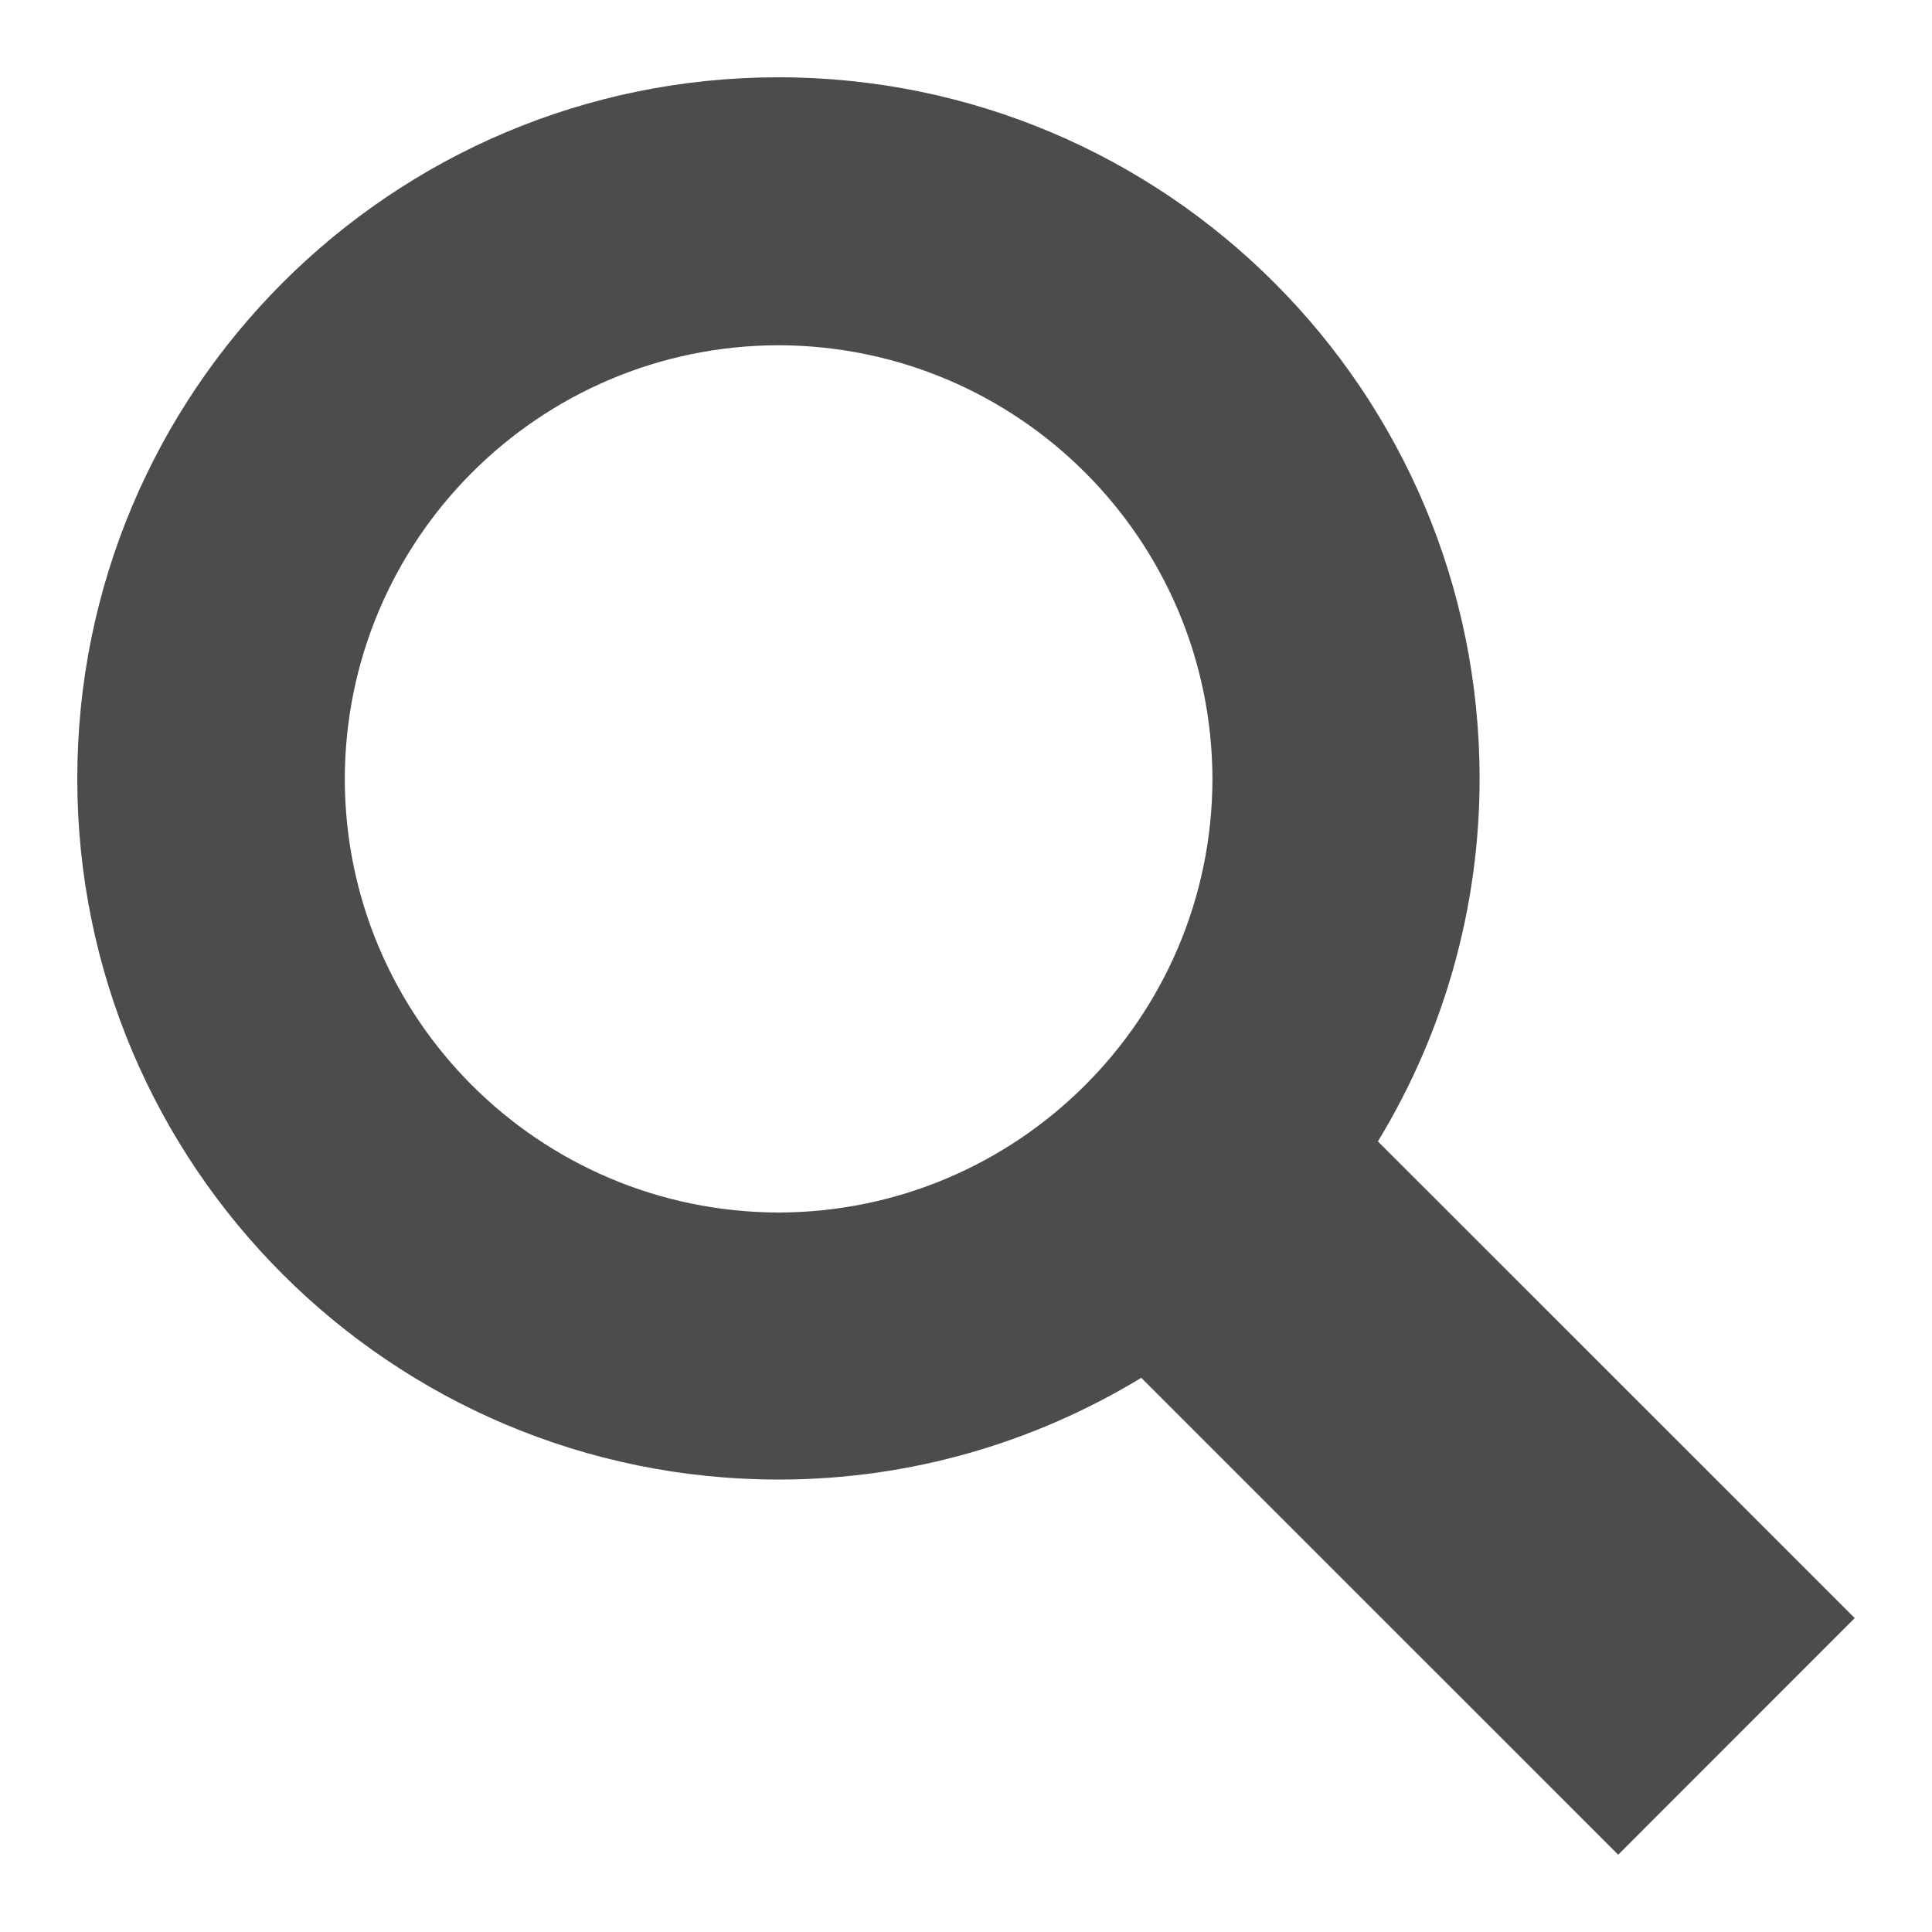
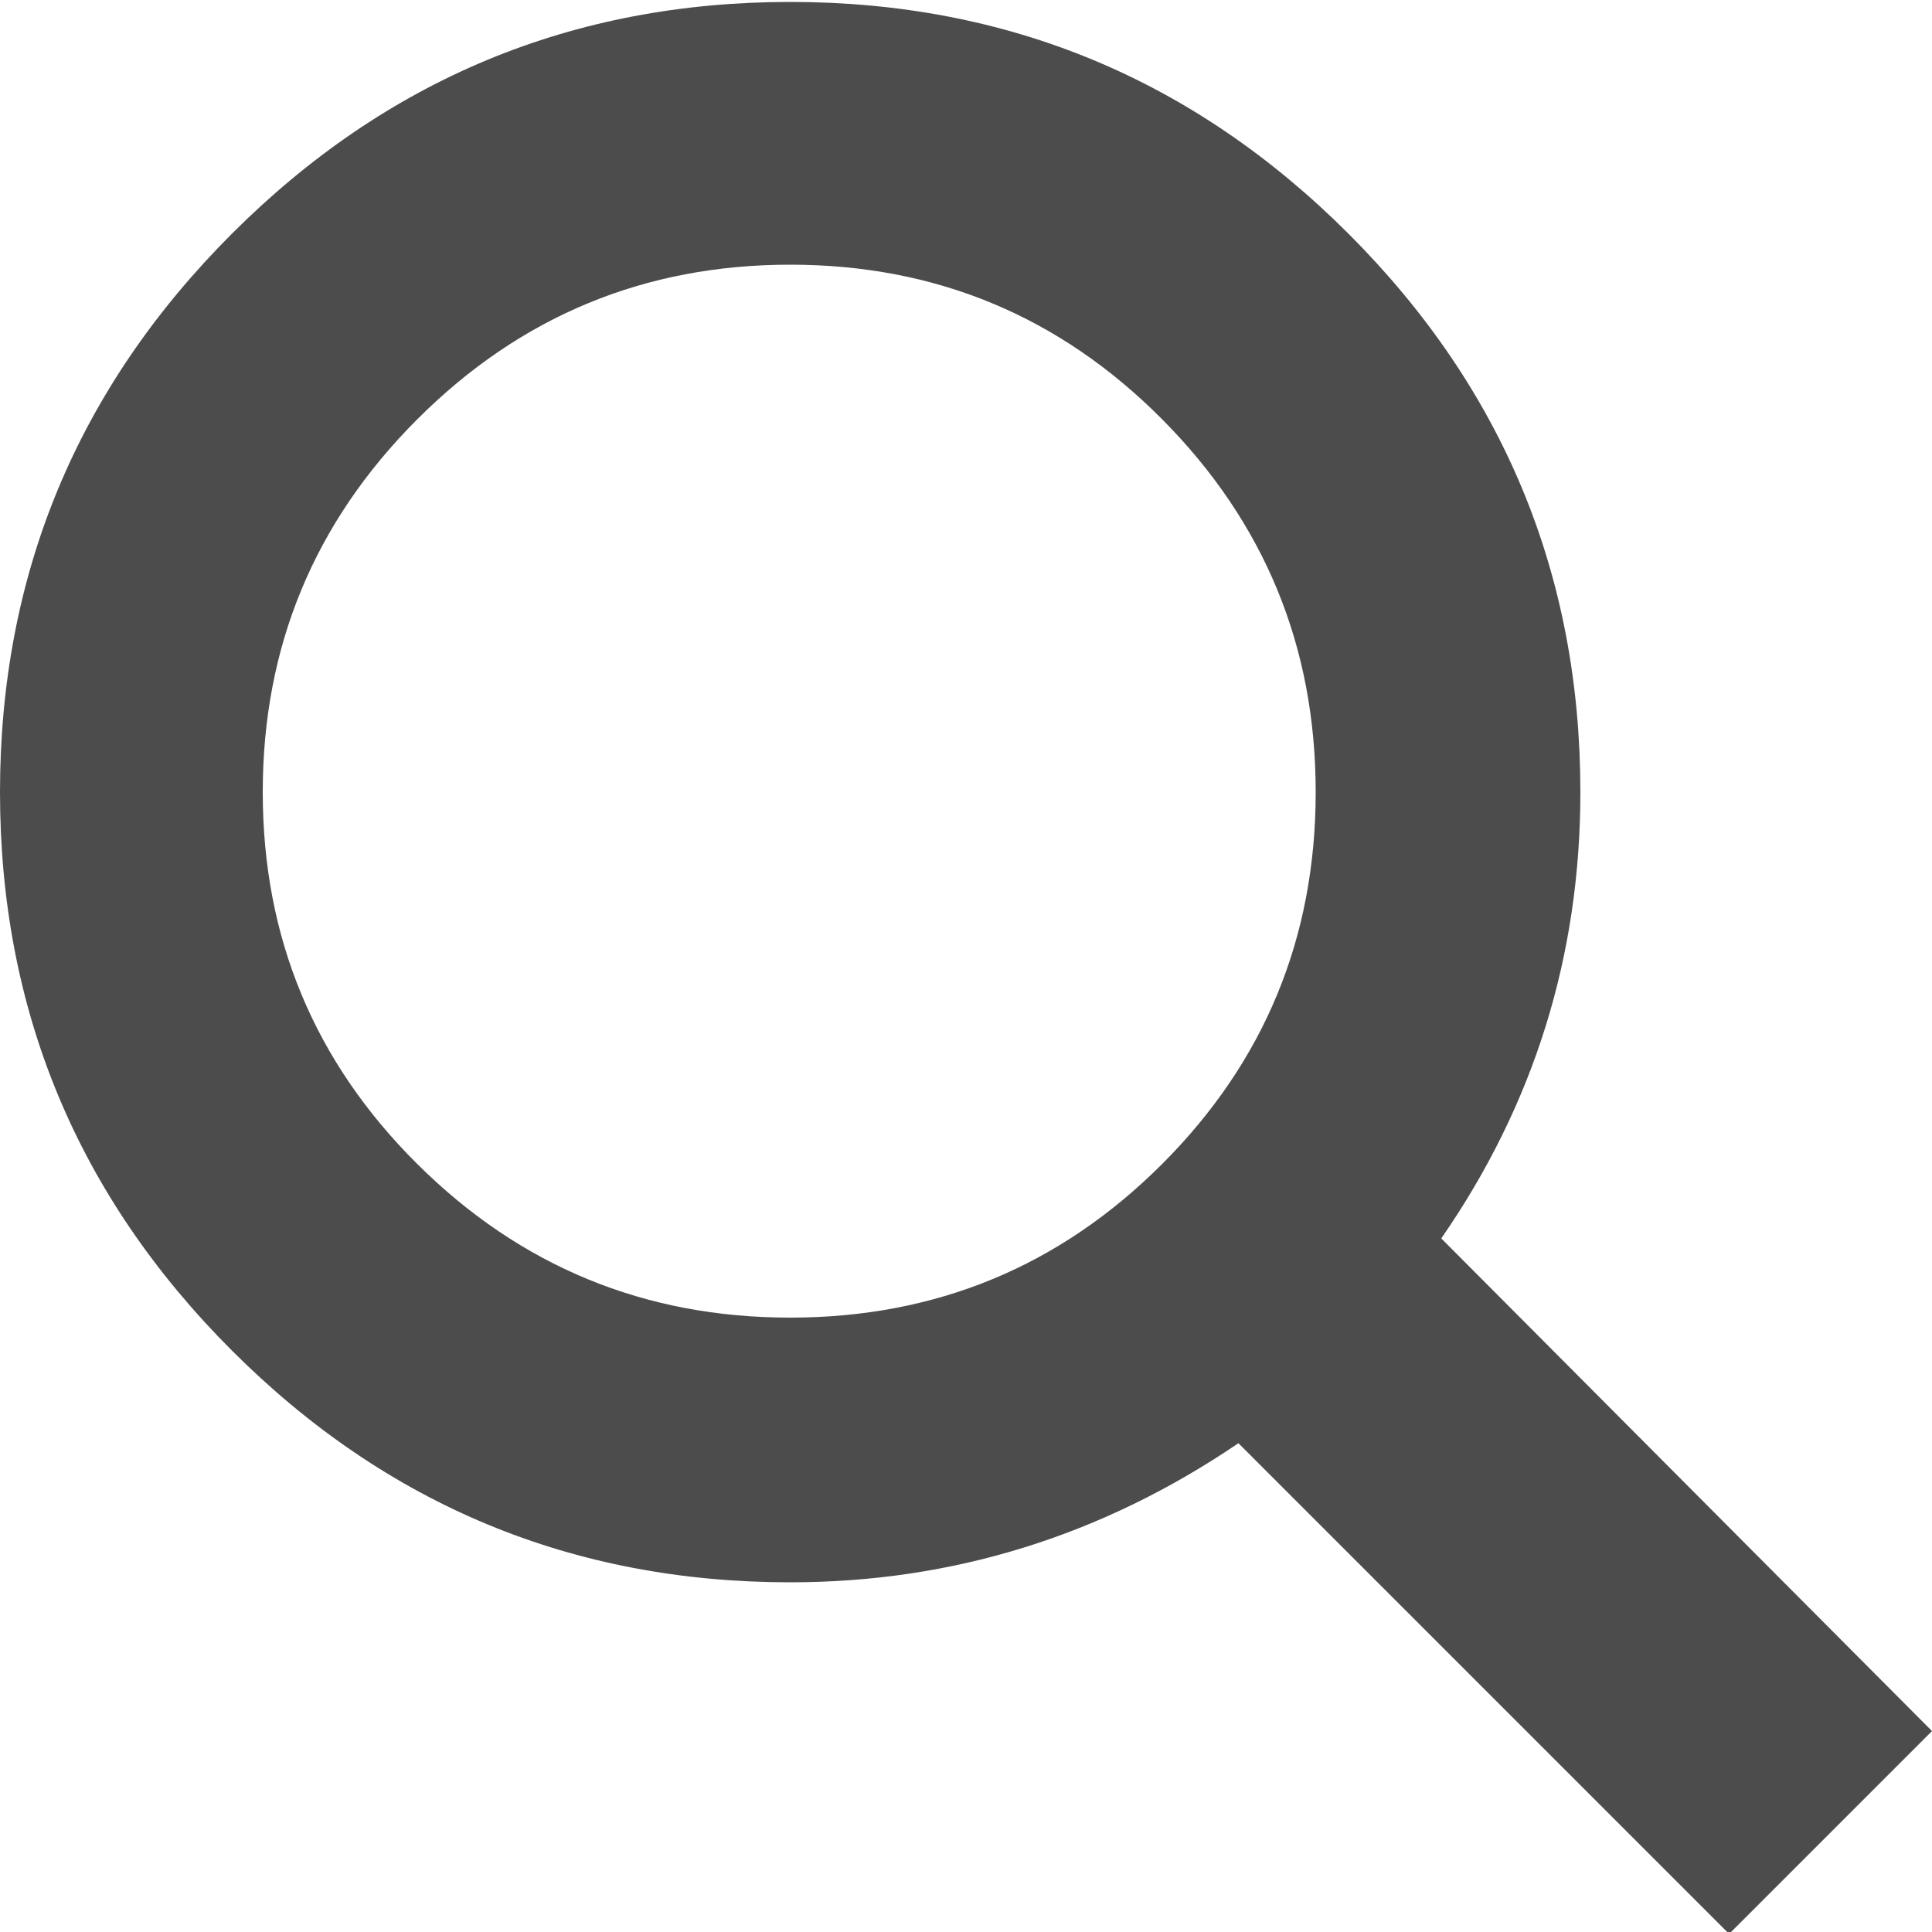
- <svg xmlns="http://www.w3.org/2000/svg" width="20" height="20" viewBox="0 0 50 50">
-   <path fill="rgba(0, 0, 0, 0.7)" d="M35.66 29.539a18.04 18.04 0 0 0 2.632-9.385c0-10.029-8.115-18.15-18.146-18.154C10.124 2.003 2 10.125 2 20.152c0 10.018 8.125 18.139 18.152 18.139c3.44 0 6.645-.972 9.384-2.633L41.879 48L48 41.876zM20.15 31.38c-6.202-.015-11.216-5.027-11.227-11.216A11.245 11.245 0 0 1 20.15 8.935c6.199.016 11.215 5.028 11.228 11.229c-.013 6.182-5.031 11.201-11.228 11.216" />
+ <svg xmlns="http://www.w3.org/2000/svg" width="18px" height="18px" viewBox="0 0 1000 1000">
+   <path fill="rgba(0,0,0,0.7)" d="m746 641l254 255l-105 105l-254-254q-106 72-232 72q-169 0-289-120T0 410t120-289T409 1t289 120t120 289q0 127-72 231m-65-231q0-113-79.5-193T409 137t-193 80t-80 193t80 192.5T409 682t192.5-79.5T681 410" />
</svg>
